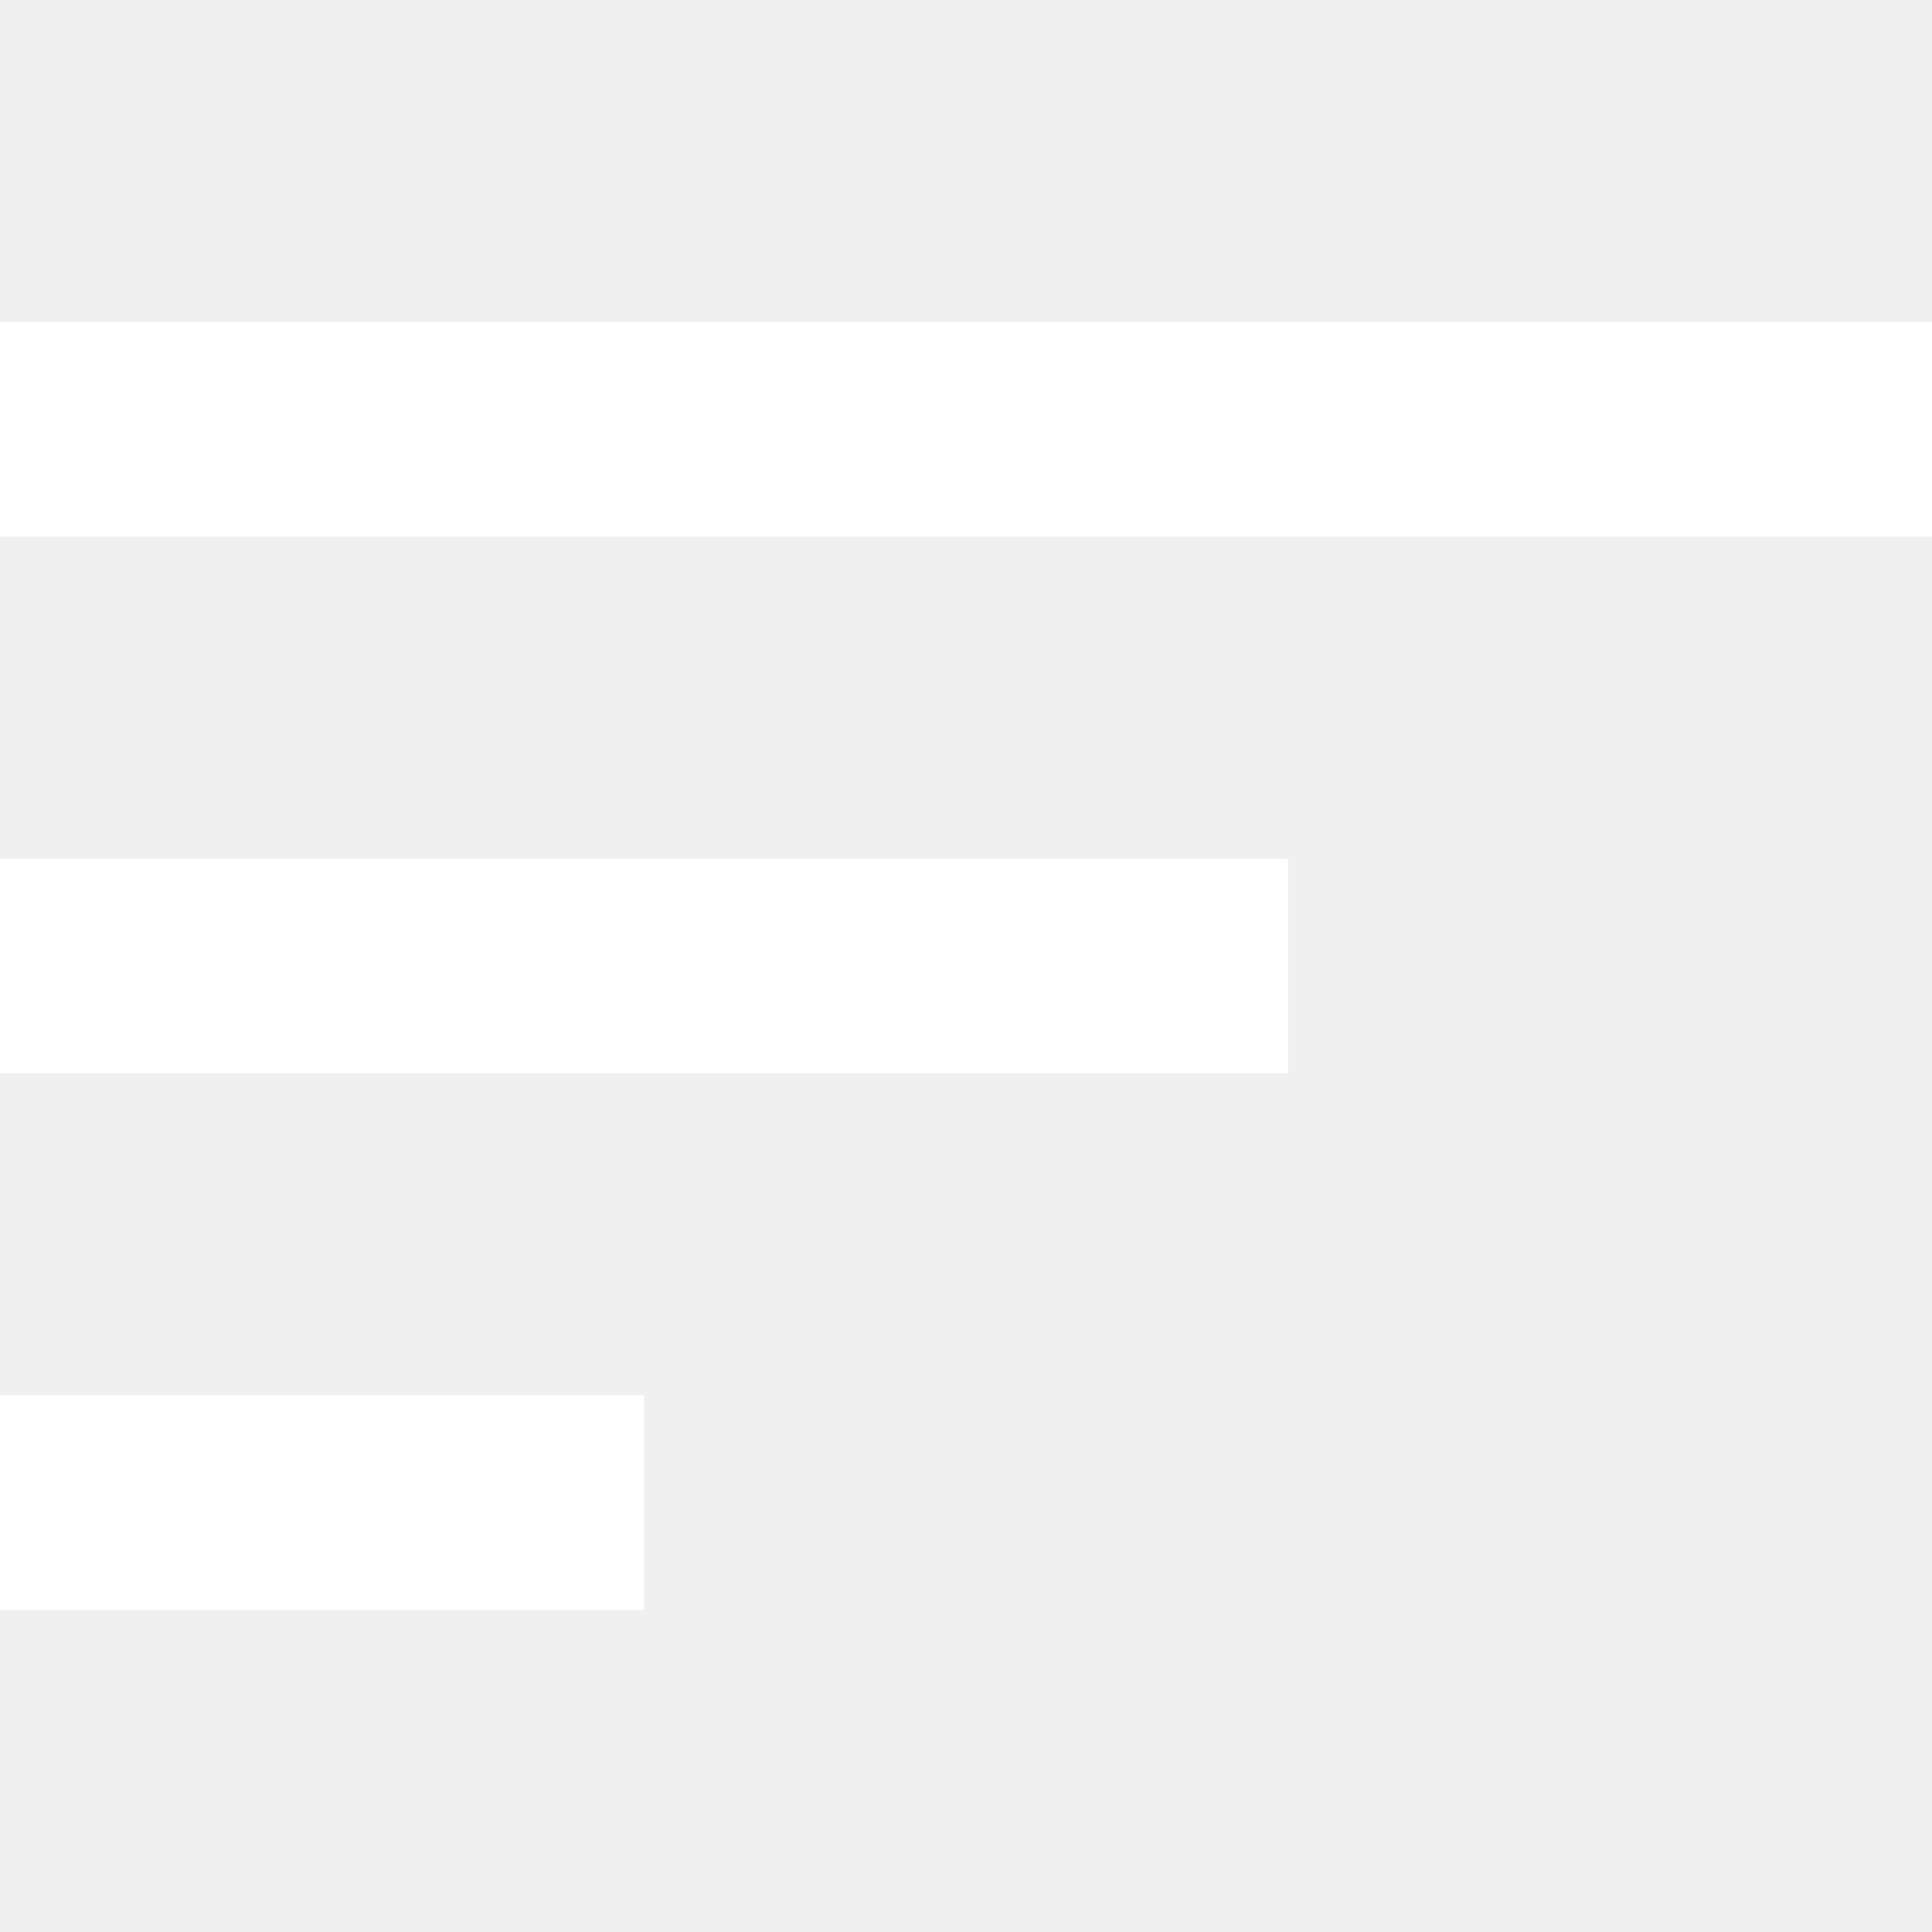
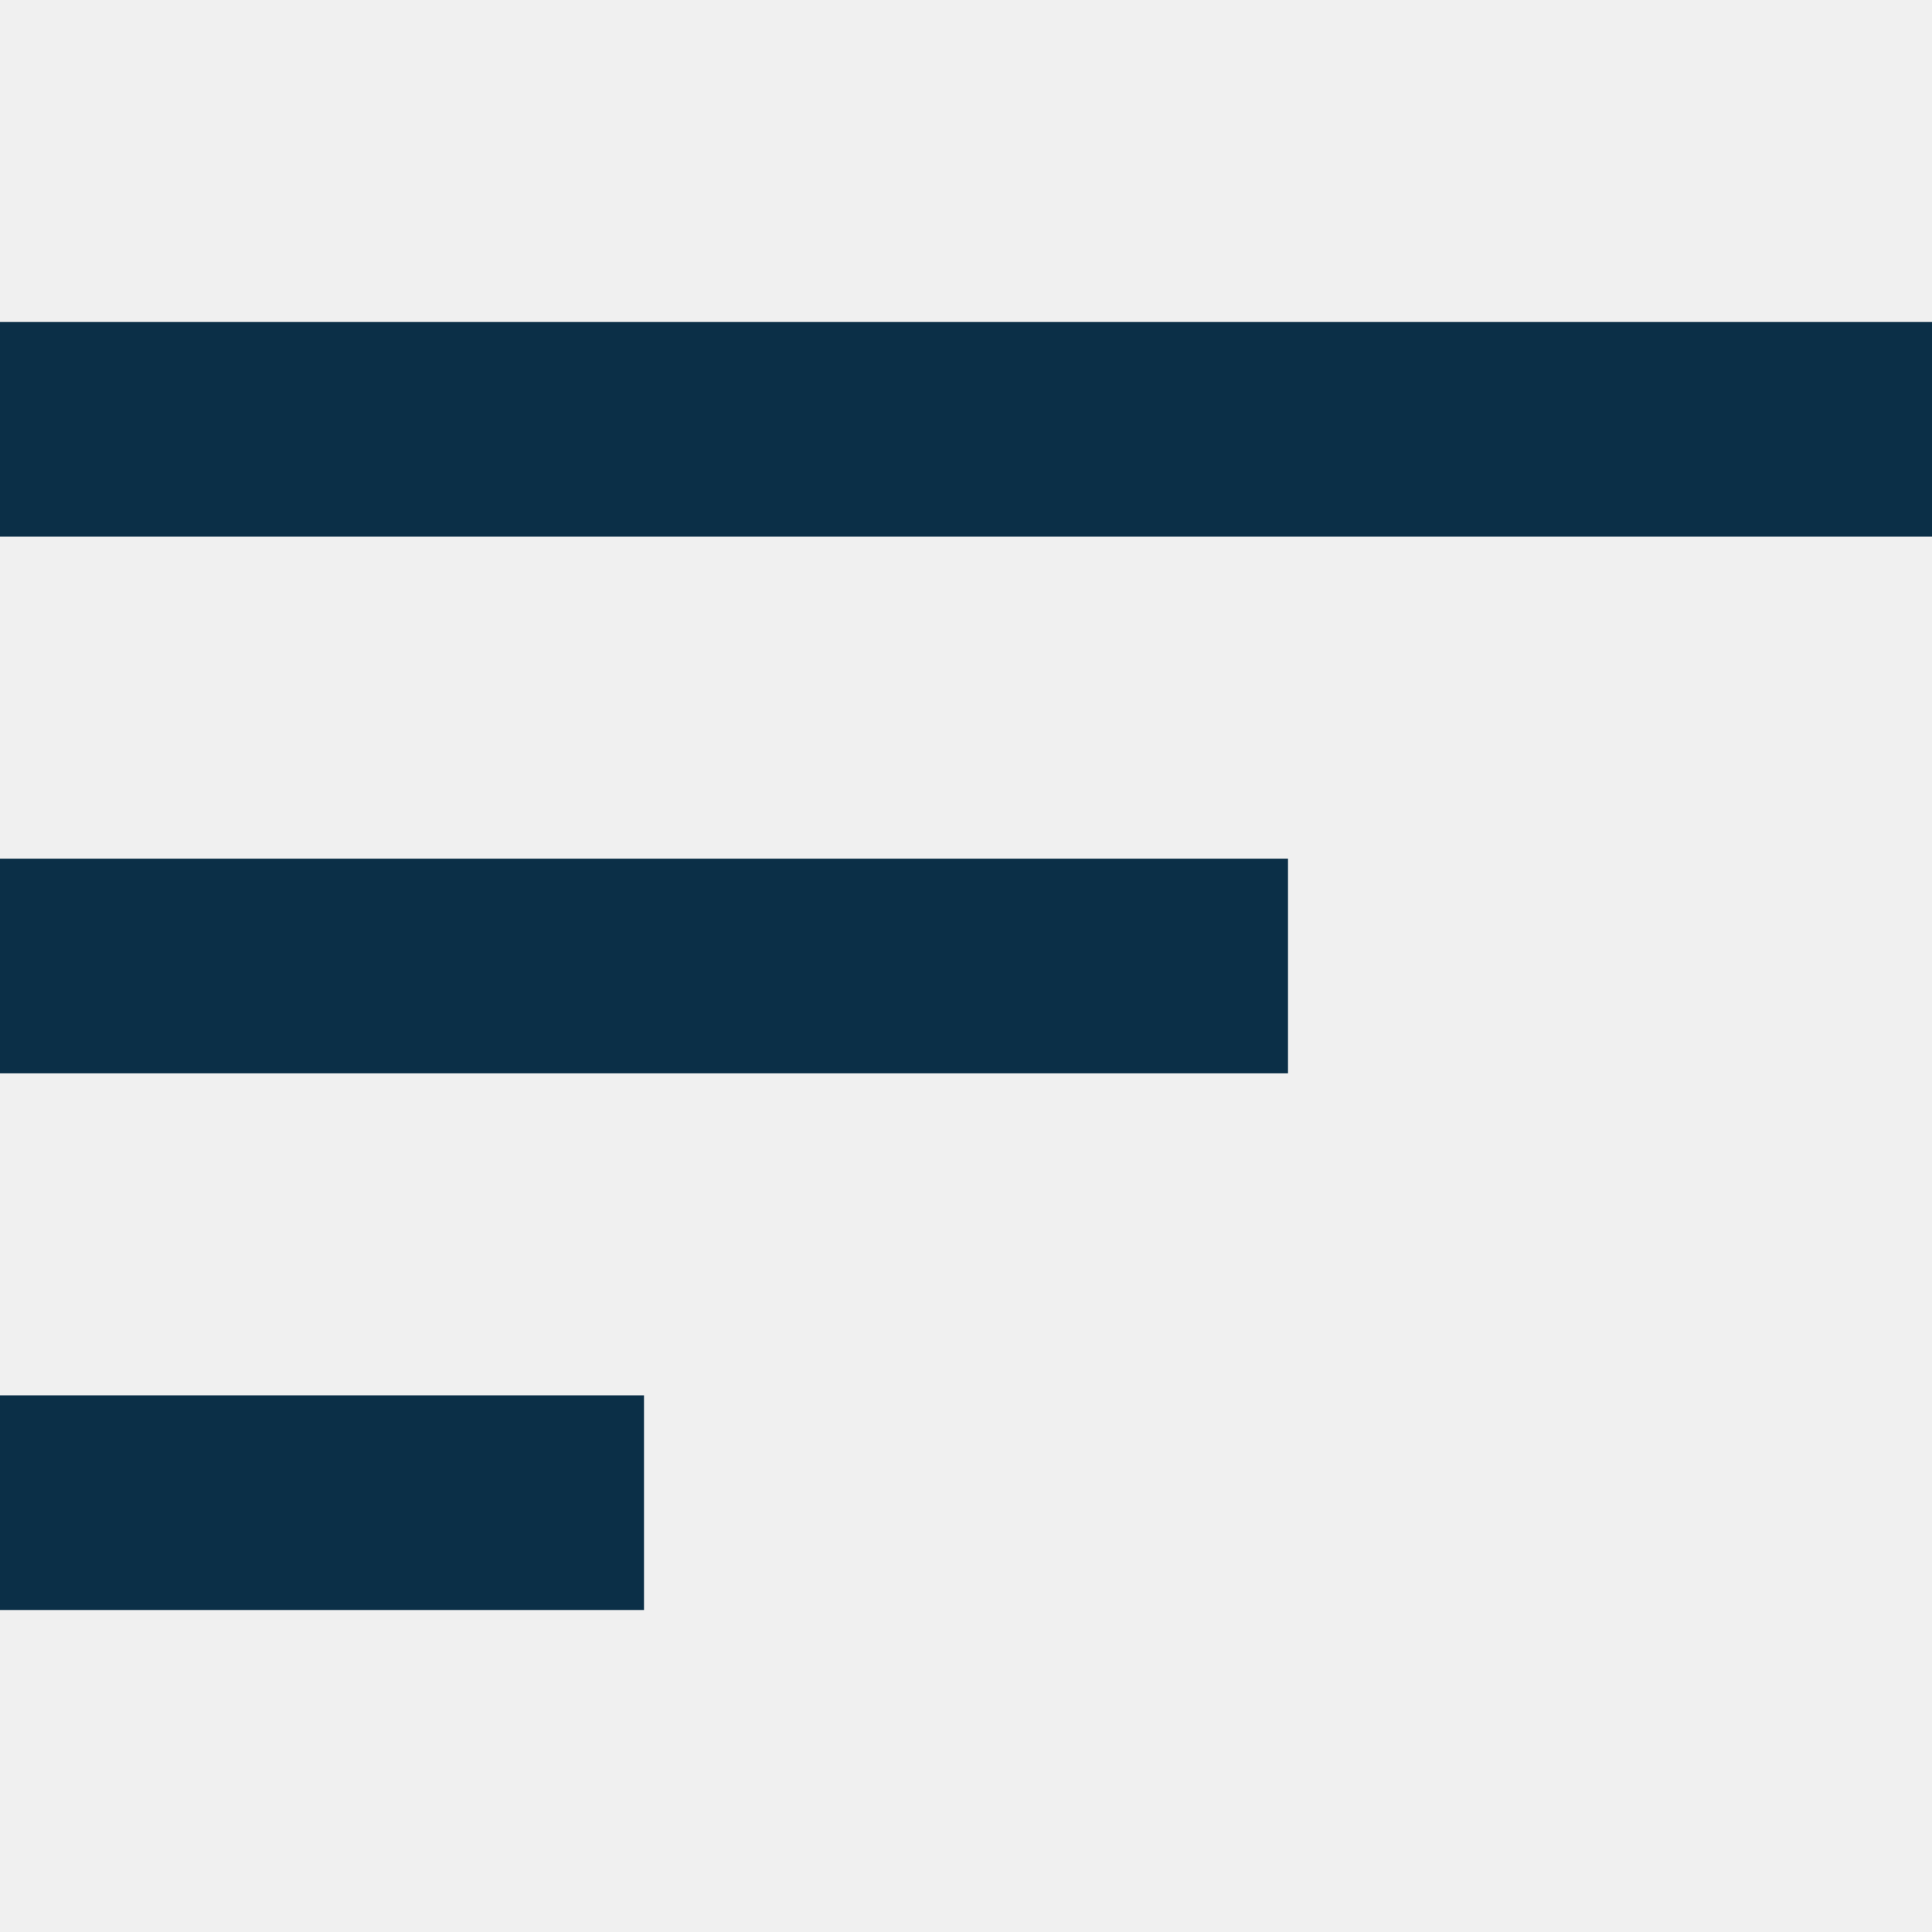
<svg xmlns="http://www.w3.org/2000/svg" version="1.1" id="Capa_1" x="0px" y="0px" width="459px" height="459px" viewBox="0 0 459 459" style="enable-background:new 0 0 459 459;" xml:space="preserve">
  <g>
-     <path fill="#ffffff" d="M0,382.5h153v-51H0V382.5z M0,76.5v51h459v-51H0z M0,255h306v-51H0V255z" />
+     <path fill="#0B2F47" d="M0,382.5h153v-51H0V382.5z M0,76.5v51h459v-51H0z M0,255h306v-51H0V255z" />
  </g>
</svg>
